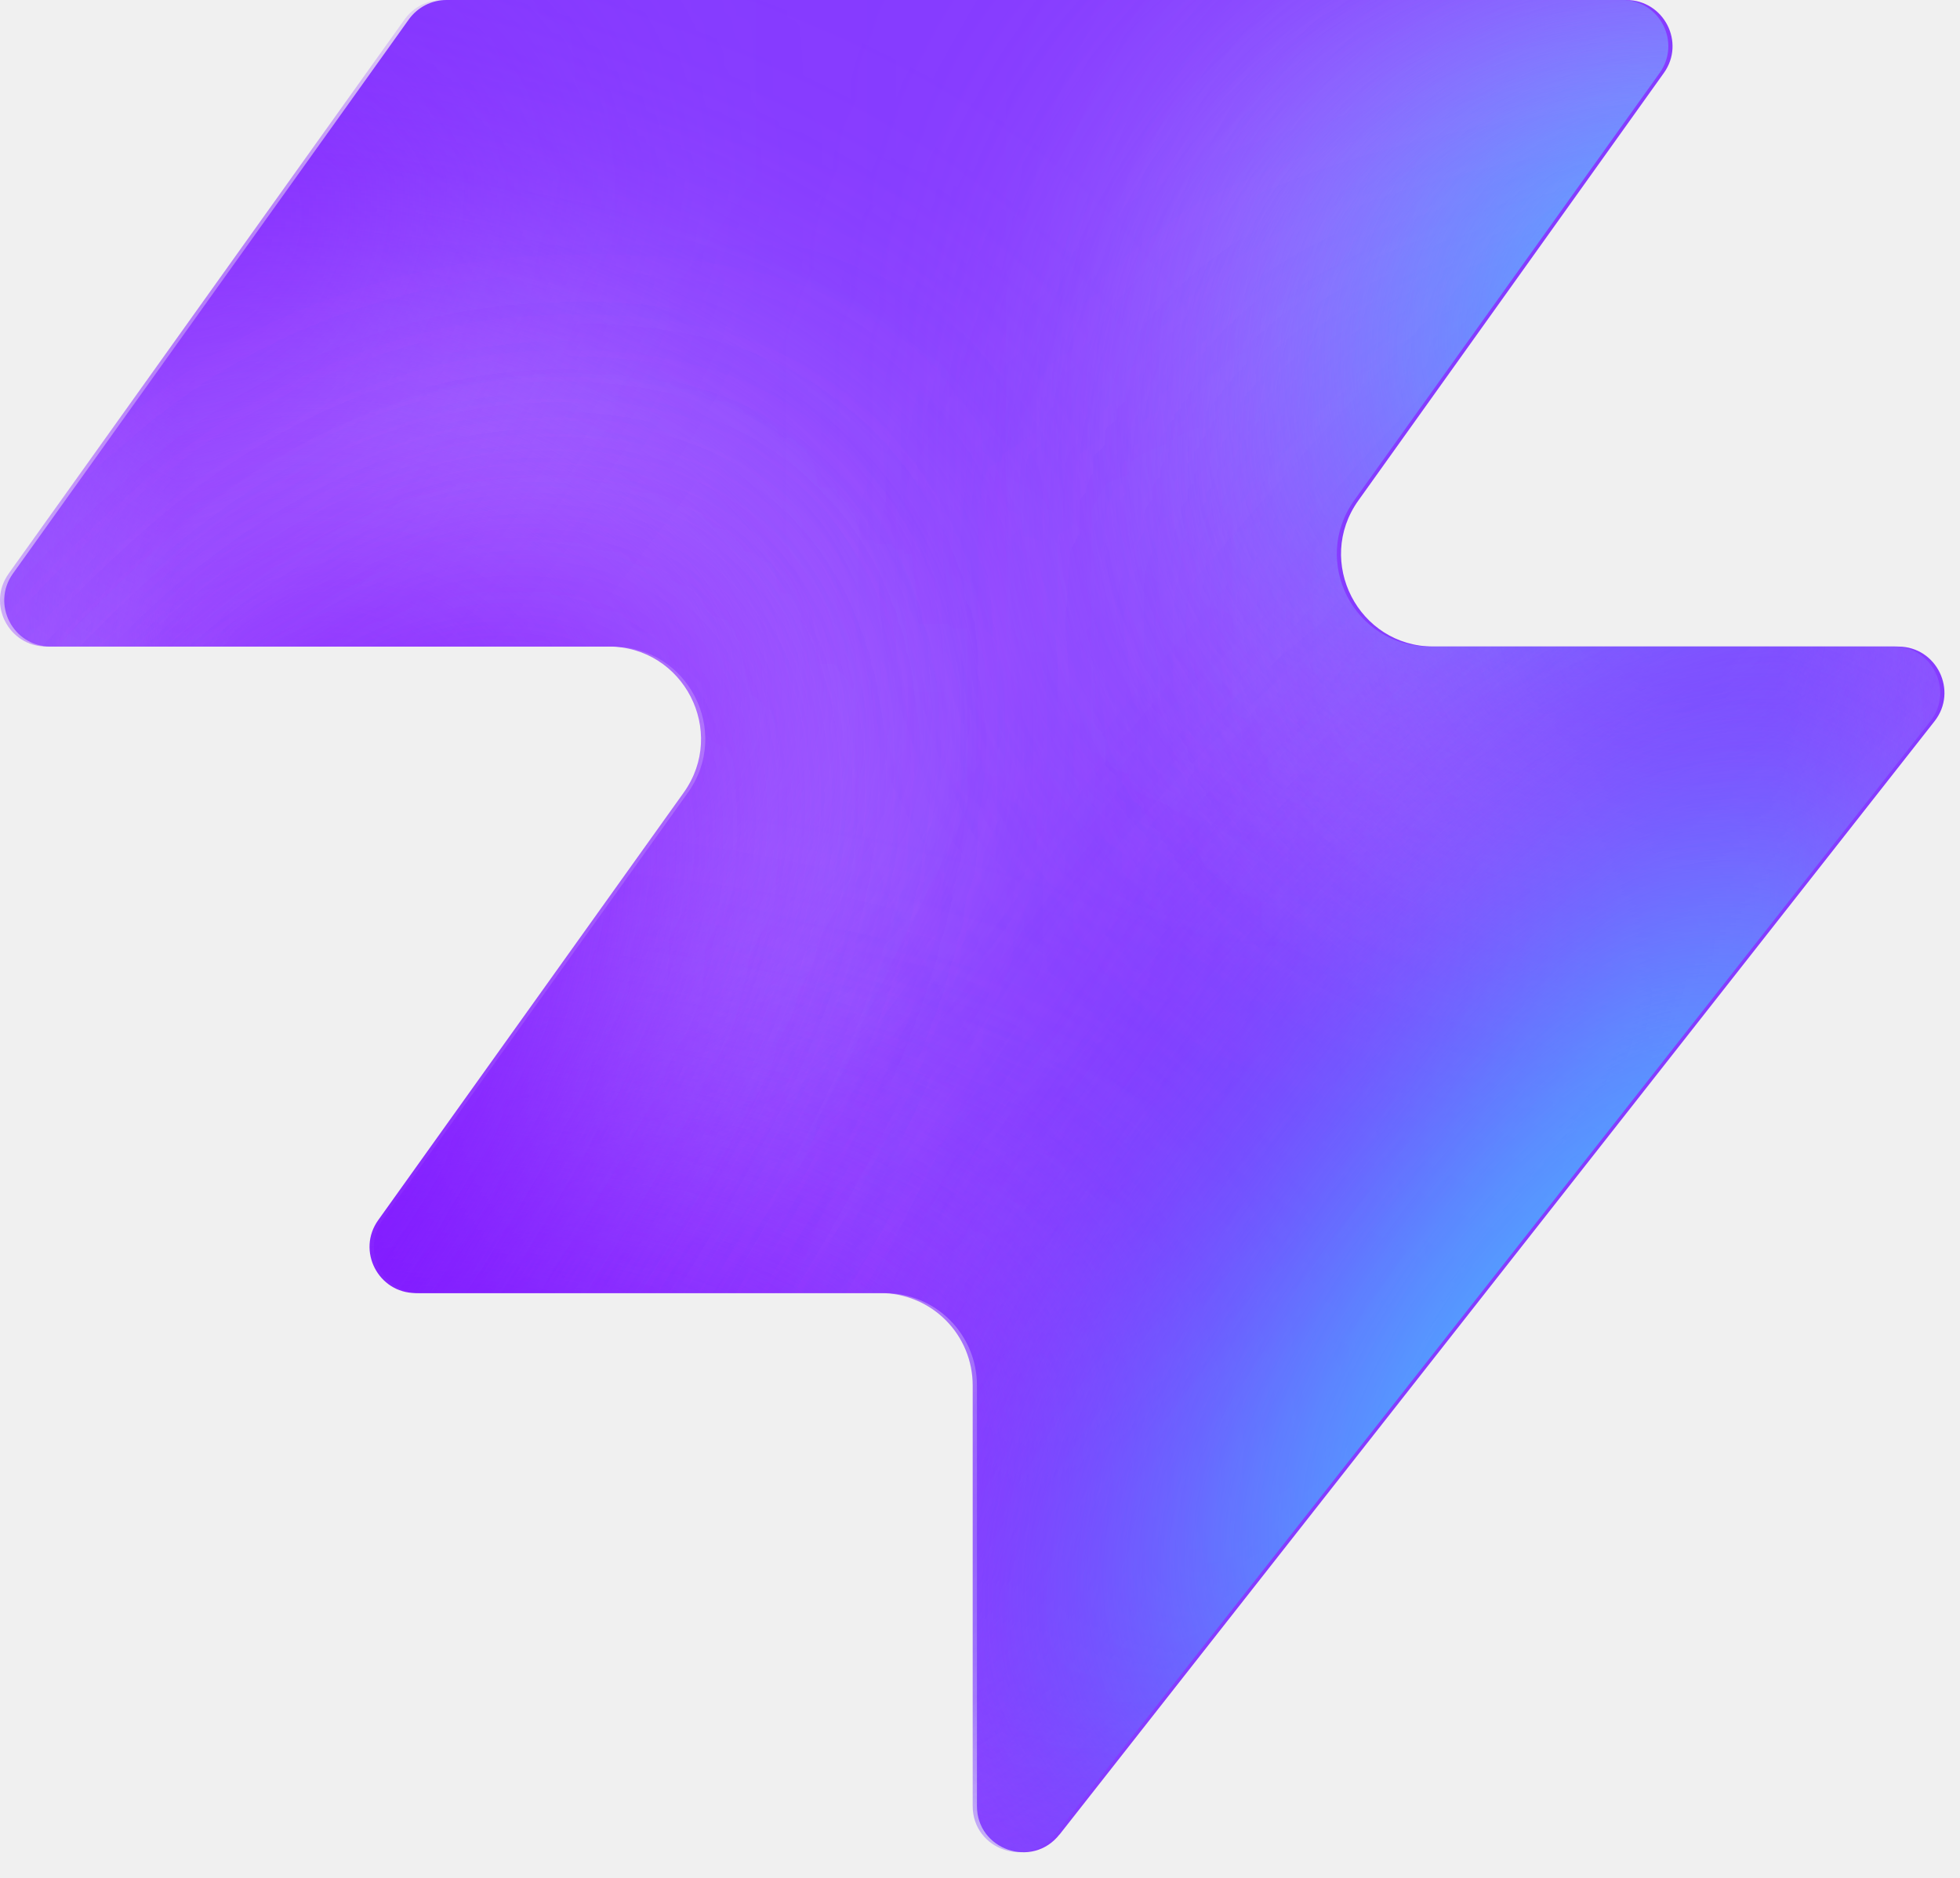
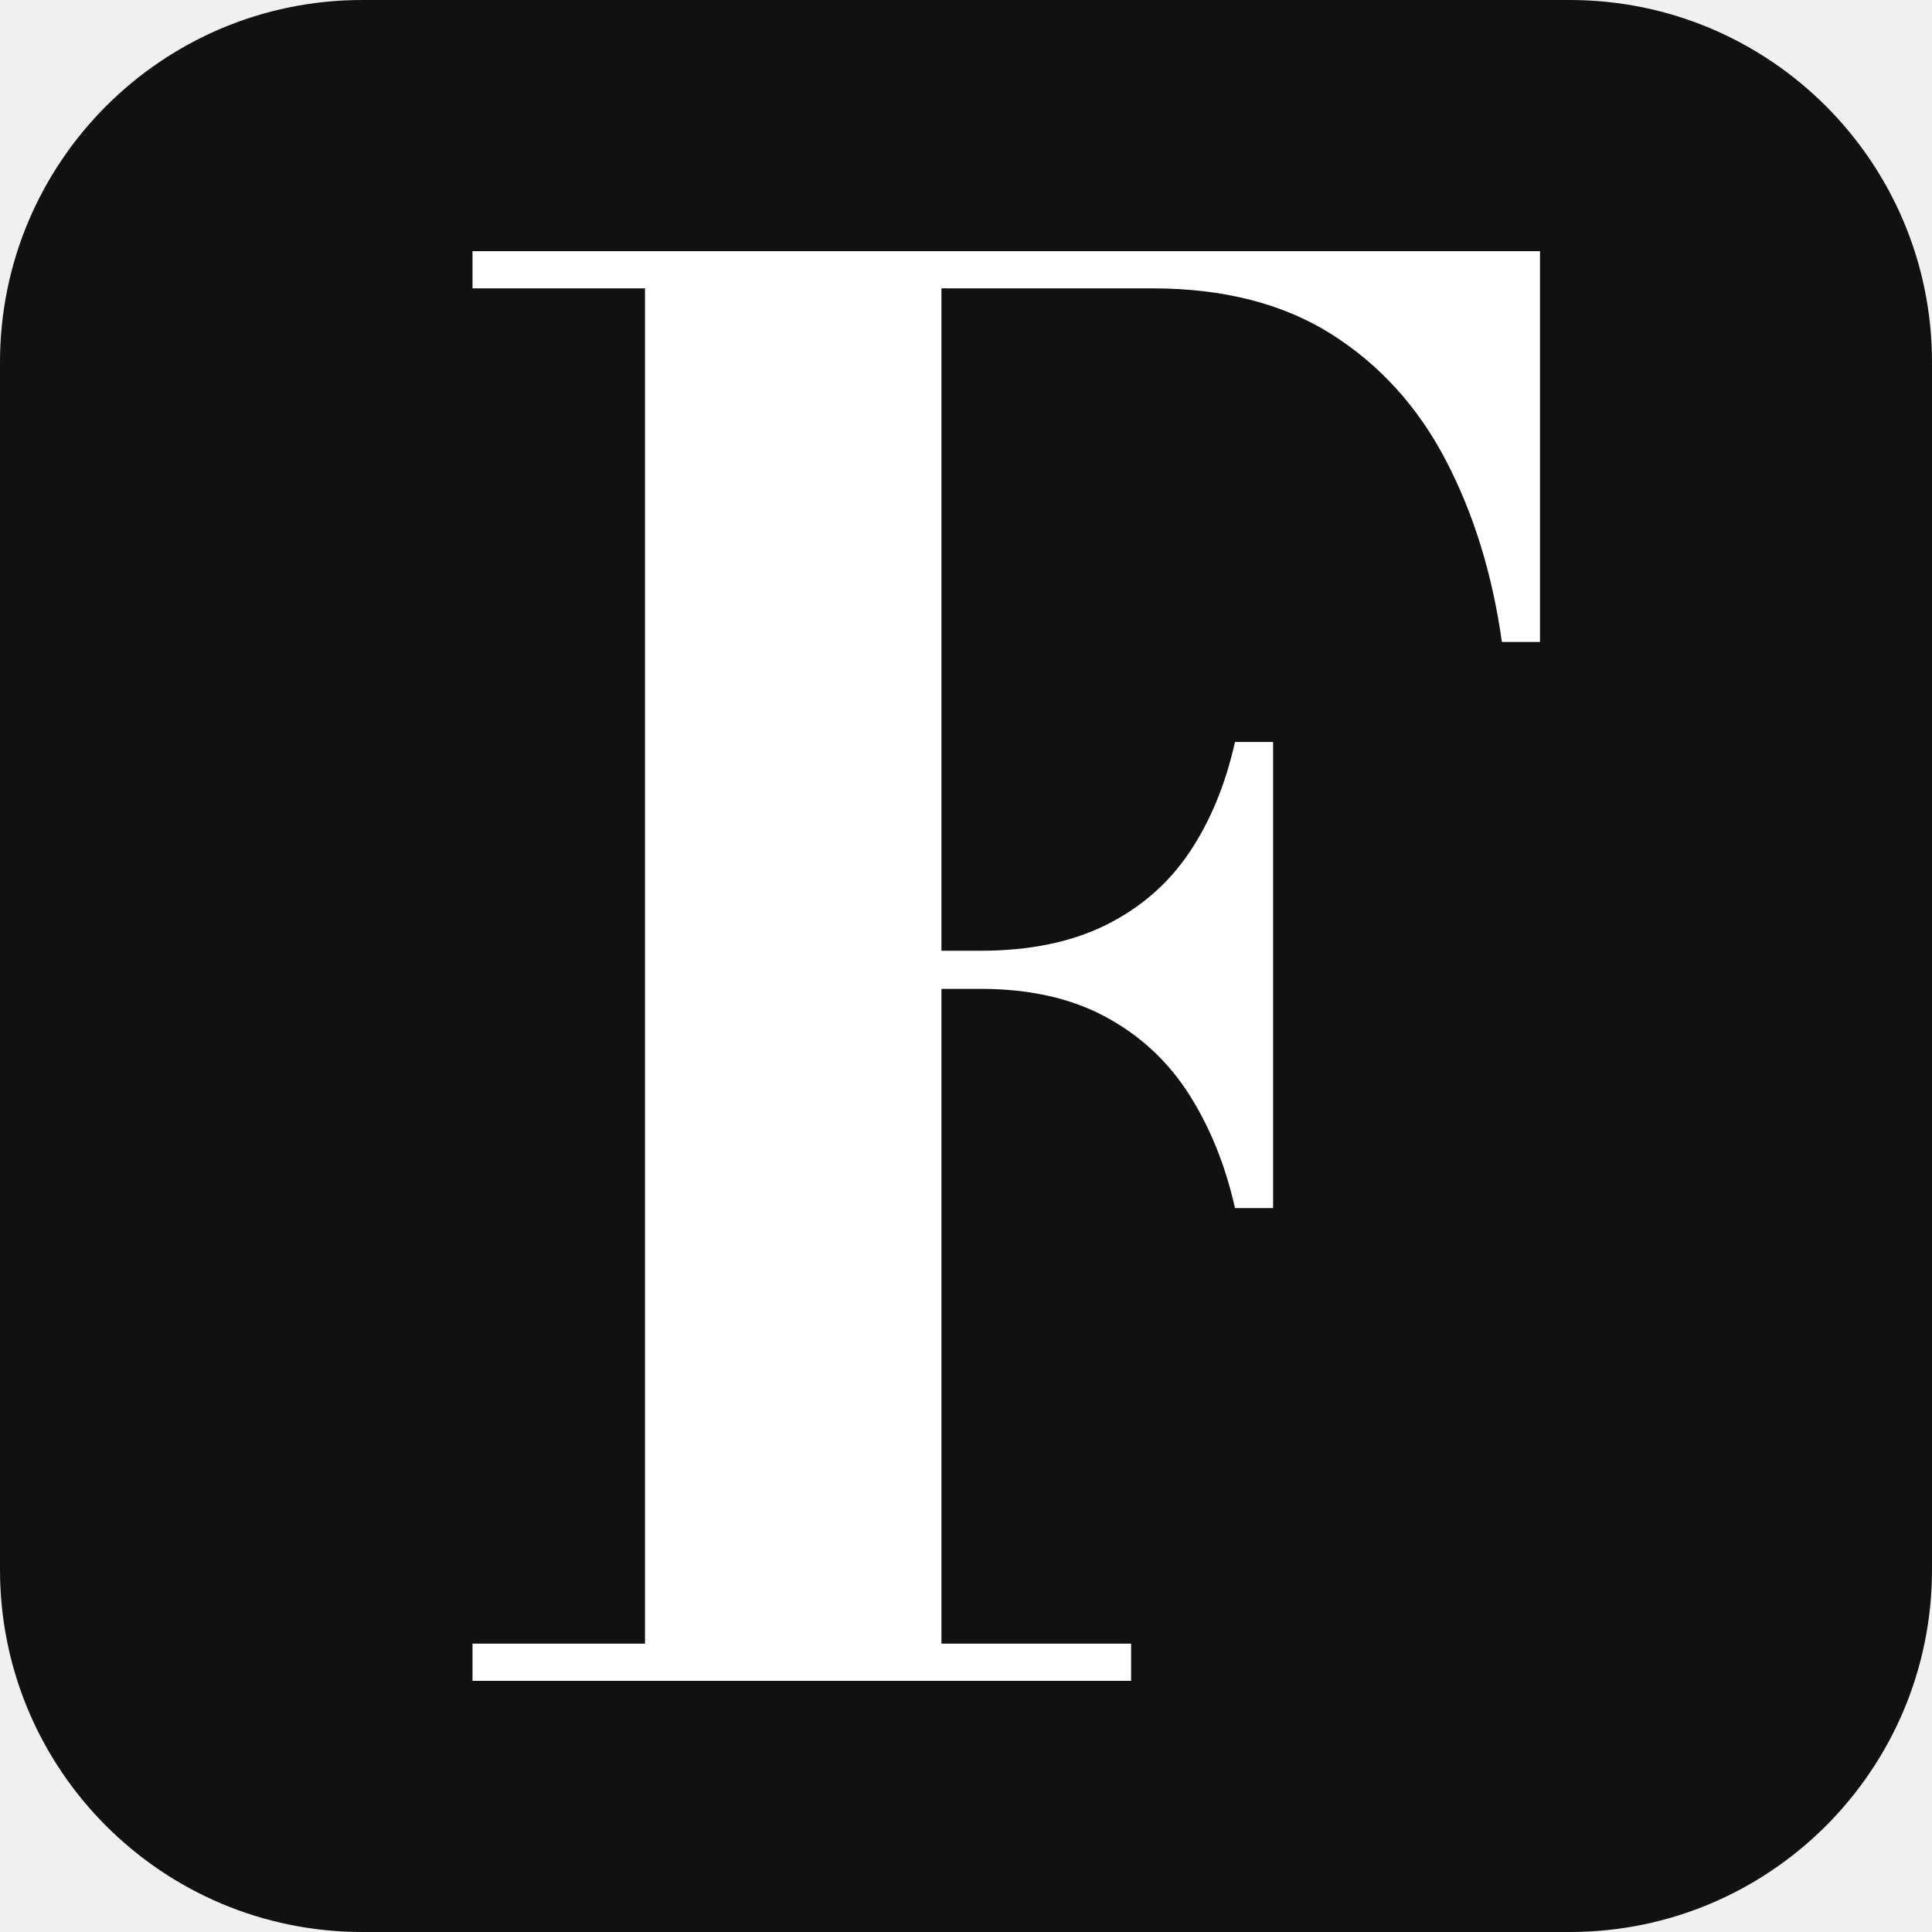
- <svg xmlns="http://www.w3.org/2000/svg" width="48" height="46" fill="none" viewBox="0 0 48 46">
-   <path fill="#863bff" d="M25.946 44.938c-.664.845-2.021.375-2.021-.698V33.937a2.26 2.26 0 0 0-2.262-2.262H10.287c-.92 0-1.456-1.04-.92-1.788l7.48-10.471c1.07-1.497 0-3.578-1.842-3.578H1.237c-.92 0-1.456-1.04-.92-1.788L10.013.474c.214-.297.556-.474.92-.474h28.894c.92 0 1.456 1.04.92 1.788l-7.48 10.471c-1.07 1.498 0 3.579 1.842 3.579h11.377c.943 0 1.473 1.088.89 1.83L25.947 44.94z" style="fill:#863bff;fill:color(display-p3 .525 .23 1);fill-opacity:1" />
-   <mask id="a" width="48" height="46" x="0" y="0" maskUnits="userSpaceOnUse" style="mask-type:alpha">
-     <path fill="#000" d="M25.842 44.938c-.664.844-2.021.375-2.021-.698V33.937a2.26 2.26 0 0 0-2.262-2.262H10.183c-.92 0-1.456-1.04-.92-1.788l7.48-10.471c1.07-1.498 0-3.579-1.842-3.579H1.133c-.92 0-1.456-1.04-.92-1.787L9.91.473c.214-.297.556-.474.92-.474h28.894c.92 0 1.456 1.04.92 1.788l-7.48 10.471c-1.07 1.498 0 3.578 1.842 3.578h11.377c.943 0 1.473 1.088.89 1.832L25.843 44.94z" style="fill:#000;fill-opacity:1" />
-   </mask>
-   <g mask="url(#a)">
-     <g filter="url(#b)">
-       <ellipse cx="5.508" cy="14.704" fill="#ede6ff" rx="5.508" ry="14.704" style="fill:#ede6ff;fill:color(display-p3 .927 .903 1);fill-opacity:1" transform="matrix(.00324 1 1 -.00324 -4.47 31.516)" />
-     </g>
-     <g filter="url(#c)">
-       <ellipse cx="10.399" cy="29.851" fill="#ede6ff" rx="10.399" ry="29.851" style="fill:#ede6ff;fill:color(display-p3 .927 .903 1);fill-opacity:1" transform="matrix(.00324 1 1 -.00324 -39.328 7.883)" />
-     </g>
-     <g filter="url(#d)">
-       <ellipse cx="5.508" cy="30.487" fill="#7e14ff" rx="5.508" ry="30.487" style="fill:#7e14ff;fill:color(display-p3 .492 .077 1);fill-opacity:1" transform="rotate(89.814 -25.913 -14.639)scale(1 -1)" />
-     </g>
-     <g filter="url(#e)">
-       <ellipse cx="5.508" cy="30.599" fill="#7e14ff" rx="5.508" ry="30.599" style="fill:#7e14ff;fill:color(display-p3 .492 .077 1);fill-opacity:1" transform="rotate(89.814 -32.644 -3.334)scale(1 -1)" />
-     </g>
-     <g filter="url(#f)">
-       <ellipse cx="5.508" cy="30.599" fill="#7e14ff" rx="5.508" ry="30.599" style="fill:#7e14ff;fill:color(display-p3 .492 .077 1);fill-opacity:1" transform="matrix(.00324 1 1 -.00324 -34.34 30.47)" />
-     </g>
-     <g filter="url(#g)">
-       <ellipse cx="14.072" cy="22.078" fill="#ede6ff" rx="14.072" ry="22.078" style="fill:#ede6ff;fill:color(display-p3 .927 .903 1);fill-opacity:1" transform="rotate(93.35 24.506 48.493)scale(-1 1)" />
-     </g>
-     <g filter="url(#h)">
-       <ellipse cx="3.47" cy="21.501" fill="#7e14ff" rx="3.47" ry="21.501" style="fill:#7e14ff;fill:color(display-p3 .492 .077 1);fill-opacity:1" transform="rotate(89.009 28.708 47.59)scale(-1 1)" />
-     </g>
-     <g filter="url(#i)">
-       <ellipse cx="3.47" cy="21.501" fill="#7e14ff" rx="3.47" ry="21.501" style="fill:#7e14ff;fill:color(display-p3 .492 .077 1);fill-opacity:1" transform="rotate(89.009 28.708 47.59)scale(-1 1)" />
-     </g>
-     <g filter="url(#j)">
-       <ellipse cx=".387" cy="8.972" fill="#7e14ff" rx="4.407" ry="29.108" style="fill:#7e14ff;fill:color(display-p3 .492 .077 1);fill-opacity:1" transform="rotate(39.51 .387 8.972)" />
-     </g>
-     <g filter="url(#k)">
-       <ellipse cx="47.523" cy="-6.092" fill="#7e14ff" rx="4.407" ry="29.108" style="fill:#7e14ff;fill:color(display-p3 .492 .077 1);fill-opacity:1" transform="rotate(37.892 47.523 -6.092)" />
-     </g>
-     <g filter="url(#l)">
-       <ellipse cx="41.412" cy="6.333" fill="#47bfff" rx="5.971" ry="9.665" style="fill:#47bfff;fill:color(display-p3 .28 .748 1);fill-opacity:1" transform="rotate(37.892 41.412 6.333)" />
-     </g>
-     <g filter="url(#m)">
-       <ellipse cx="-1.879" cy="38.332" fill="#7e14ff" rx="4.407" ry="29.108" style="fill:#7e14ff;fill:color(display-p3 .492 .077 1);fill-opacity:1" transform="rotate(37.892 -1.88 38.332)" />
-     </g>
-     <g filter="url(#n)">
-       <ellipse cx="-1.879" cy="38.332" fill="#7e14ff" rx="4.407" ry="29.108" style="fill:#7e14ff;fill:color(display-p3 .492 .077 1);fill-opacity:1" transform="rotate(37.892 -1.88 38.332)" />
-     </g>
-     <g filter="url(#o)">
-       <ellipse cx="35.651" cy="29.907" fill="#7e14ff" rx="4.407" ry="29.108" style="fill:#7e14ff;fill:color(display-p3 .492 .077 1);fill-opacity:1" transform="rotate(37.892 35.651 29.907)" />
-     </g>
-     <g filter="url(#p)">
-       <ellipse cx="38.418" cy="32.4" fill="#47bfff" rx="5.971" ry="15.297" style="fill:#47bfff;fill:color(display-p3 .28 .748 1);fill-opacity:1" transform="rotate(37.892 38.418 32.4)" />
-     </g>
-   </g>
-   <defs>
-     <filter id="b" width="60.045" height="41.654" x="-19.77" y="16.149" color-interpolation-filters="sRGB" filterUnits="userSpaceOnUse">
-       <feFlood flood-opacity="0" result="BackgroundImageFix" />
-       <feBlend in="SourceGraphic" in2="BackgroundImageFix" result="shape" />
-       <feGaussianBlur result="effect1_foregroundBlur_2002_17158" stdDeviation="7.659" />
-     </filter>
-     <filter id="c" width="90.34" height="51.437" x="-54.613" y="-7.533" color-interpolation-filters="sRGB" filterUnits="userSpaceOnUse">
-       <feFlood flood-opacity="0" result="BackgroundImageFix" />
-       <feBlend in="SourceGraphic" in2="BackgroundImageFix" result="shape" />
-       <feGaussianBlur result="effect1_foregroundBlur_2002_17158" stdDeviation="7.659" />
-     </filter>
-     <filter id="d" width="79.355" height="29.4" x="-49.64" y="2.03" color-interpolation-filters="sRGB" filterUnits="userSpaceOnUse">
-       <feFlood flood-opacity="0" result="BackgroundImageFix" />
-       <feBlend in="SourceGraphic" in2="BackgroundImageFix" result="shape" />
-       <feGaussianBlur result="effect1_foregroundBlur_2002_17158" stdDeviation="4.596" />
-     </filter>
-     <filter id="e" width="79.579" height="29.4" x="-45.045" y="20.029" color-interpolation-filters="sRGB" filterUnits="userSpaceOnUse">
-       <feFlood flood-opacity="0" result="BackgroundImageFix" />
-       <feBlend in="SourceGraphic" in2="BackgroundImageFix" result="shape" />
-       <feGaussianBlur result="effect1_foregroundBlur_2002_17158" stdDeviation="4.596" />
-     </filter>
-     <filter id="f" width="79.579" height="29.4" x="-43.513" y="21.178" color-interpolation-filters="sRGB" filterUnits="userSpaceOnUse">
-       <feFlood flood-opacity="0" result="BackgroundImageFix" />
-       <feBlend in="SourceGraphic" in2="BackgroundImageFix" result="shape" />
-       <feGaussianBlur result="effect1_foregroundBlur_2002_17158" stdDeviation="4.596" />
-     </filter>
-     <filter id="g" width="74.749" height="58.852" x="15.756" y="-17.901" color-interpolation-filters="sRGB" filterUnits="userSpaceOnUse">
-       <feFlood flood-opacity="0" result="BackgroundImageFix" />
-       <feBlend in="SourceGraphic" in2="BackgroundImageFix" result="shape" />
-       <feGaussianBlur result="effect1_foregroundBlur_2002_17158" stdDeviation="7.659" />
-     </filter>
-     <filter id="h" width="61.377" height="25.362" x="23.548" y="2.284" color-interpolation-filters="sRGB" filterUnits="userSpaceOnUse">
-       <feFlood flood-opacity="0" result="BackgroundImageFix" />
-       <feBlend in="SourceGraphic" in2="BackgroundImageFix" result="shape" />
-       <feGaussianBlur result="effect1_foregroundBlur_2002_17158" stdDeviation="4.596" />
-     </filter>
-     <filter id="i" width="61.377" height="25.362" x="23.548" y="2.284" color-interpolation-filters="sRGB" filterUnits="userSpaceOnUse">
-       <feFlood flood-opacity="0" result="BackgroundImageFix" />
-       <feBlend in="SourceGraphic" in2="BackgroundImageFix" result="shape" />
-       <feGaussianBlur result="effect1_foregroundBlur_2002_17158" stdDeviation="4.596" />
-     </filter>
-     <filter id="j" width="56.045" height="63.649" x="-27.636" y="-22.853" color-interpolation-filters="sRGB" filterUnits="userSpaceOnUse">
-       <feFlood flood-opacity="0" result="BackgroundImageFix" />
-       <feBlend in="SourceGraphic" in2="BackgroundImageFix" result="shape" />
-       <feGaussianBlur result="effect1_foregroundBlur_2002_17158" stdDeviation="4.596" />
-     </filter>
-     <filter id="k" width="54.814" height="64.646" x="20.116" y="-38.415" color-interpolation-filters="sRGB" filterUnits="userSpaceOnUse">
-       <feFlood flood-opacity="0" result="BackgroundImageFix" />
-       <feBlend in="SourceGraphic" in2="BackgroundImageFix" result="shape" />
-       <feGaussianBlur result="effect1_foregroundBlur_2002_17158" stdDeviation="4.596" />
-     </filter>
-     <filter id="l" width="33.541" height="35.313" x="24.641" y="-11.323" color-interpolation-filters="sRGB" filterUnits="userSpaceOnUse">
-       <feFlood flood-opacity="0" result="BackgroundImageFix" />
-       <feBlend in="SourceGraphic" in2="BackgroundImageFix" result="shape" />
-       <feGaussianBlur result="effect1_foregroundBlur_2002_17158" stdDeviation="4.596" />
-     </filter>
-     <filter id="m" width="54.814" height="64.646" x="-29.286" y="6.009" color-interpolation-filters="sRGB" filterUnits="userSpaceOnUse">
-       <feFlood flood-opacity="0" result="BackgroundImageFix" />
-       <feBlend in="SourceGraphic" in2="BackgroundImageFix" result="shape" />
-       <feGaussianBlur result="effect1_foregroundBlur_2002_17158" stdDeviation="4.596" />
-     </filter>
-     <filter id="n" width="54.814" height="64.646" x="-29.286" y="6.009" color-interpolation-filters="sRGB" filterUnits="userSpaceOnUse">
-       <feFlood flood-opacity="0" result="BackgroundImageFix" />
-       <feBlend in="SourceGraphic" in2="BackgroundImageFix" result="shape" />
-       <feGaussianBlur result="effect1_foregroundBlur_2002_17158" stdDeviation="4.596" />
-     </filter>
-     <filter id="o" width="54.814" height="64.646" x="8.244" y="-2.416" color-interpolation-filters="sRGB" filterUnits="userSpaceOnUse">
-       <feFlood flood-opacity="0" result="BackgroundImageFix" />
-       <feBlend in="SourceGraphic" in2="BackgroundImageFix" result="shape" />
-       <feGaussianBlur result="effect1_foregroundBlur_2002_17158" stdDeviation="4.596" />
-     </filter>
-     <filter id="p" width="39.409" height="43.623" x="18.713" y="10.588" color-interpolation-filters="sRGB" filterUnits="userSpaceOnUse">
-       <feFlood flood-opacity="0" result="BackgroundImageFix" />
-       <feBlend in="SourceGraphic" in2="BackgroundImageFix" result="shape" />
-       <feGaussianBlur result="effect1_foregroundBlur_2002_17158" stdDeviation="4.596" />
-     </filter>
-   </defs>
+ <svg xmlns="http://www.w3.org/2000/svg" viewBox="0 0 48 48">
+   <rect width="48" height="48" rx="9" fill="#111111" />
+   <path fill="#ffffff" d="M30.683 30.015Q30.328 28.428 29.547 27.197Q28.765 25.965 27.475 25.267Q26.184 24.568 24.361 24.568H21.282V23.621H24.361Q26.184 23.621 27.475 22.982Q28.765 22.342 29.547 21.182Q30.328 20.022 30.683 18.435H31.63V30.015ZM38.261 6.24V15.949H37.314Q36.958 13.415 35.916 11.426Q34.875 9.437 33.075 8.3Q31.275 7.164 28.623 7.164H23.39V40.836H28.102V41.76H11.739V40.836H16.025V7.164H11.739V6.24Z" />
</svg>
